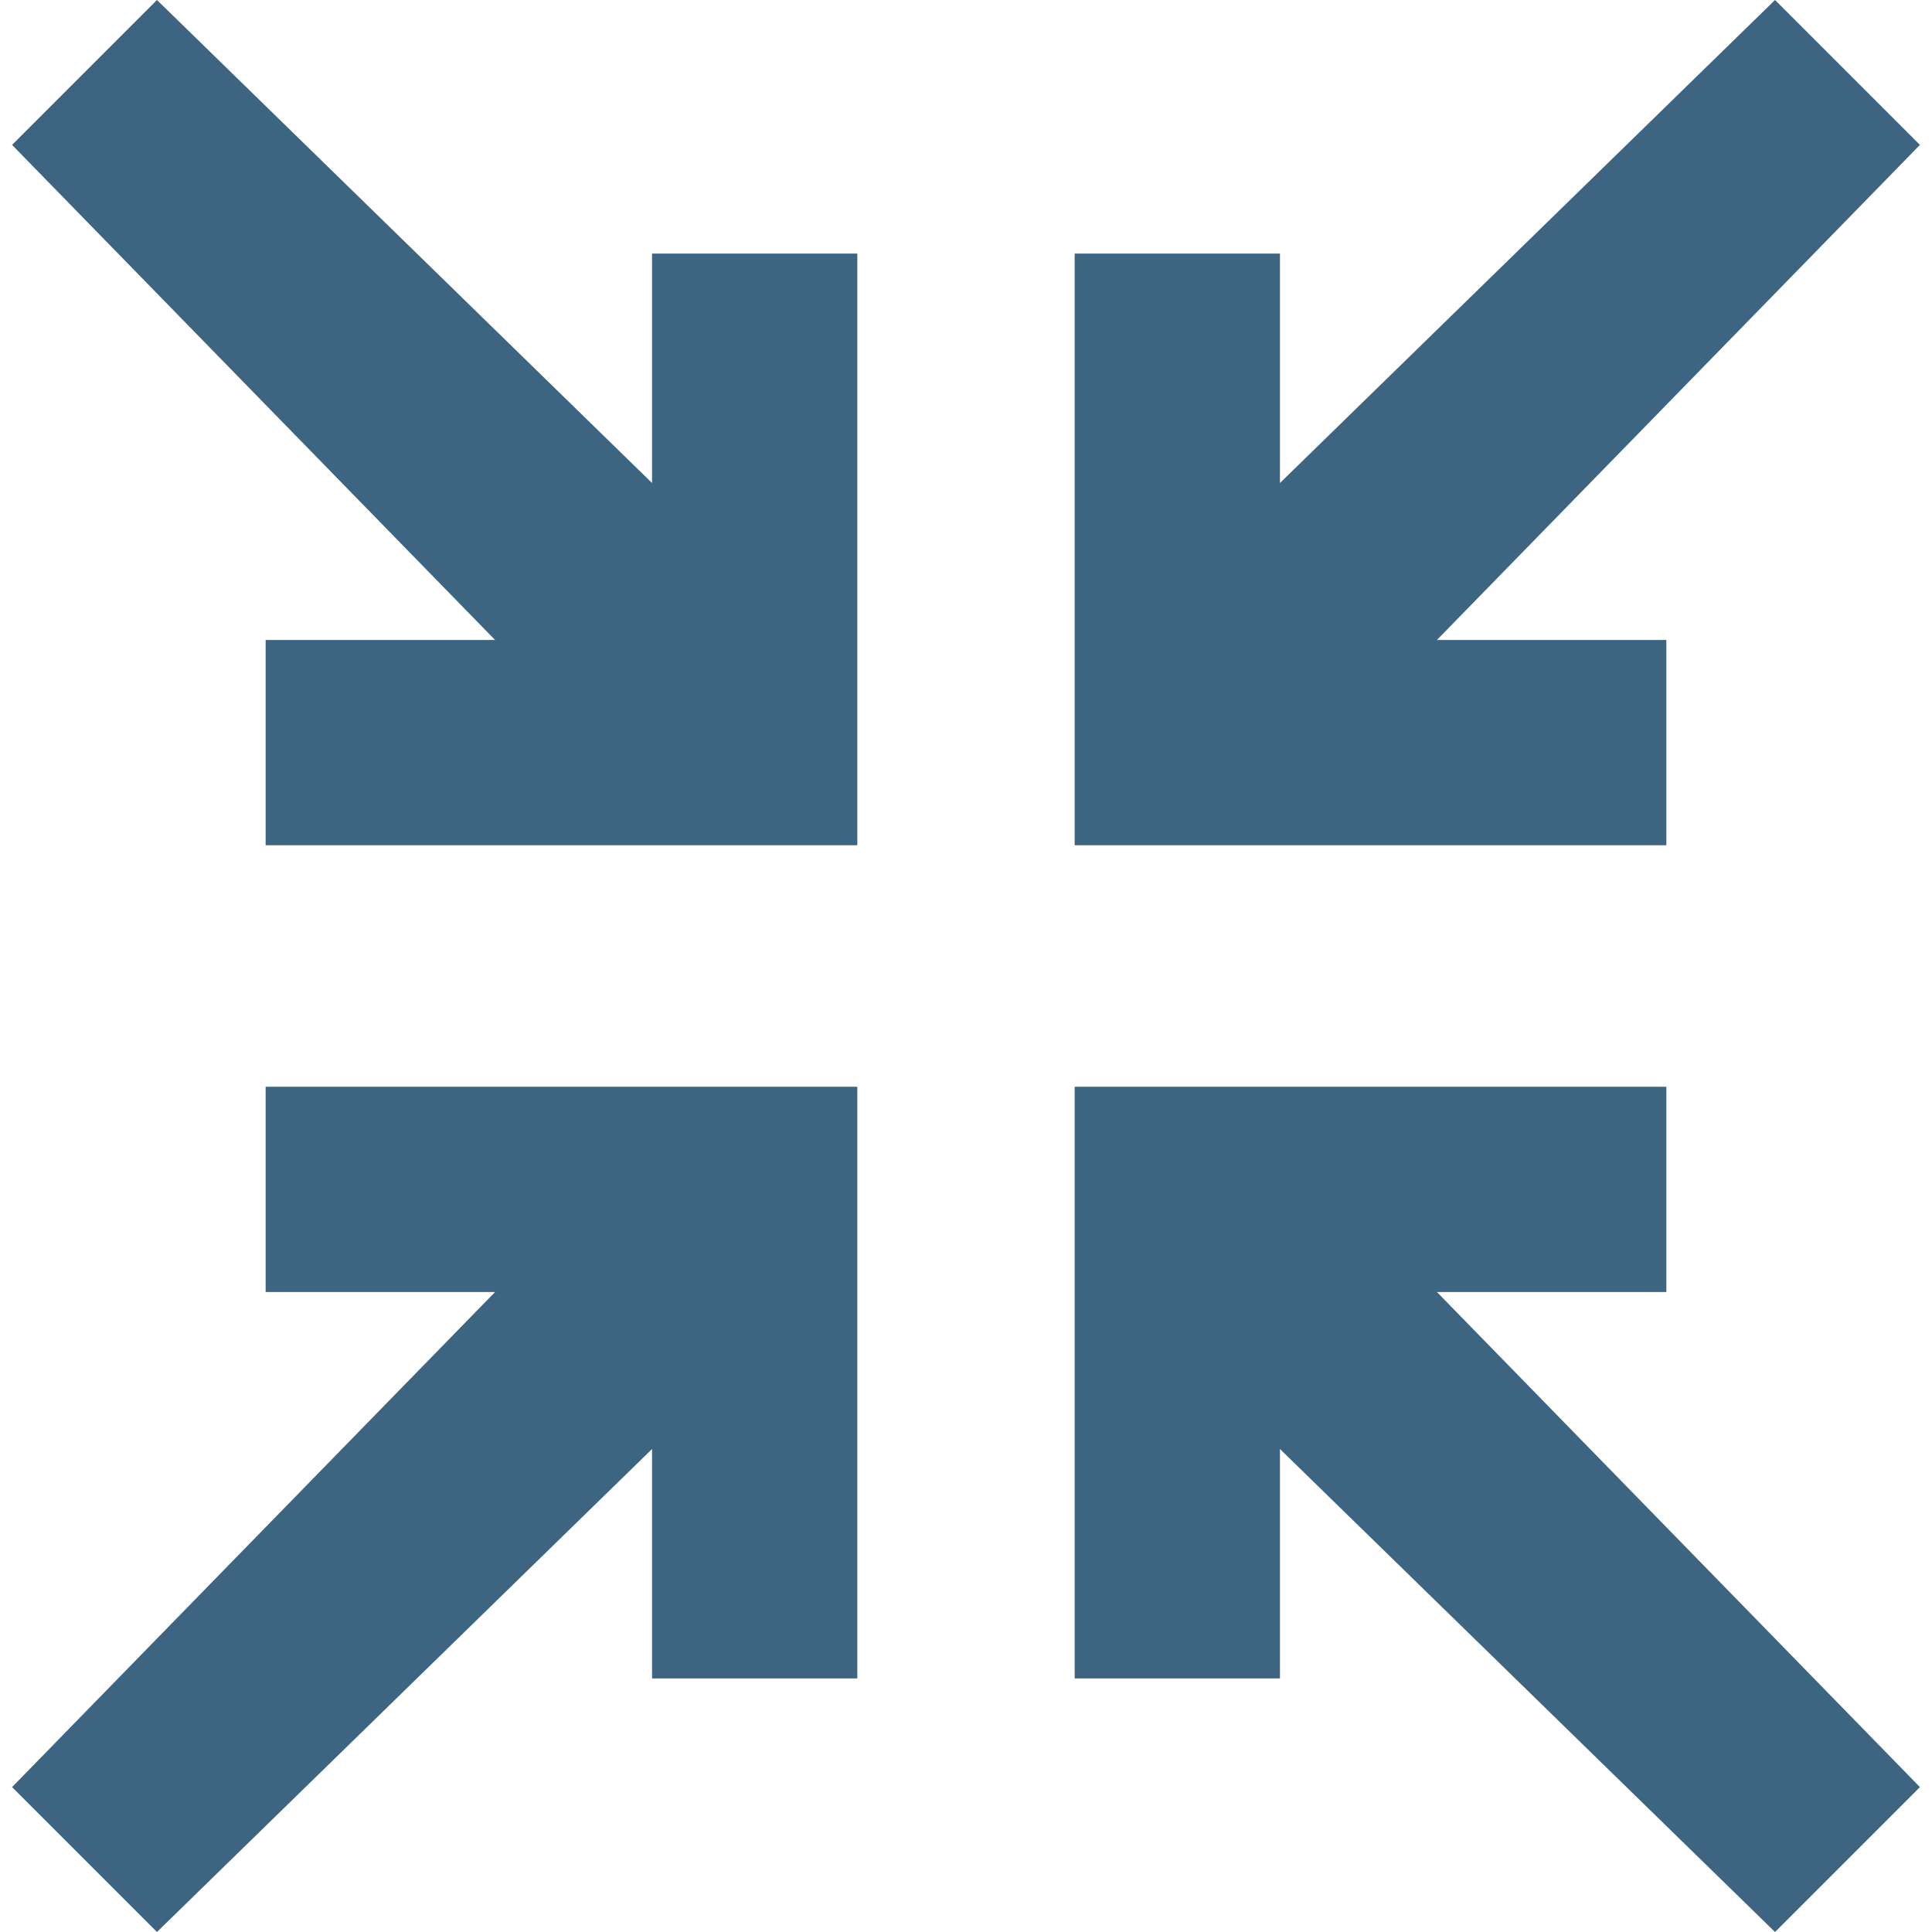
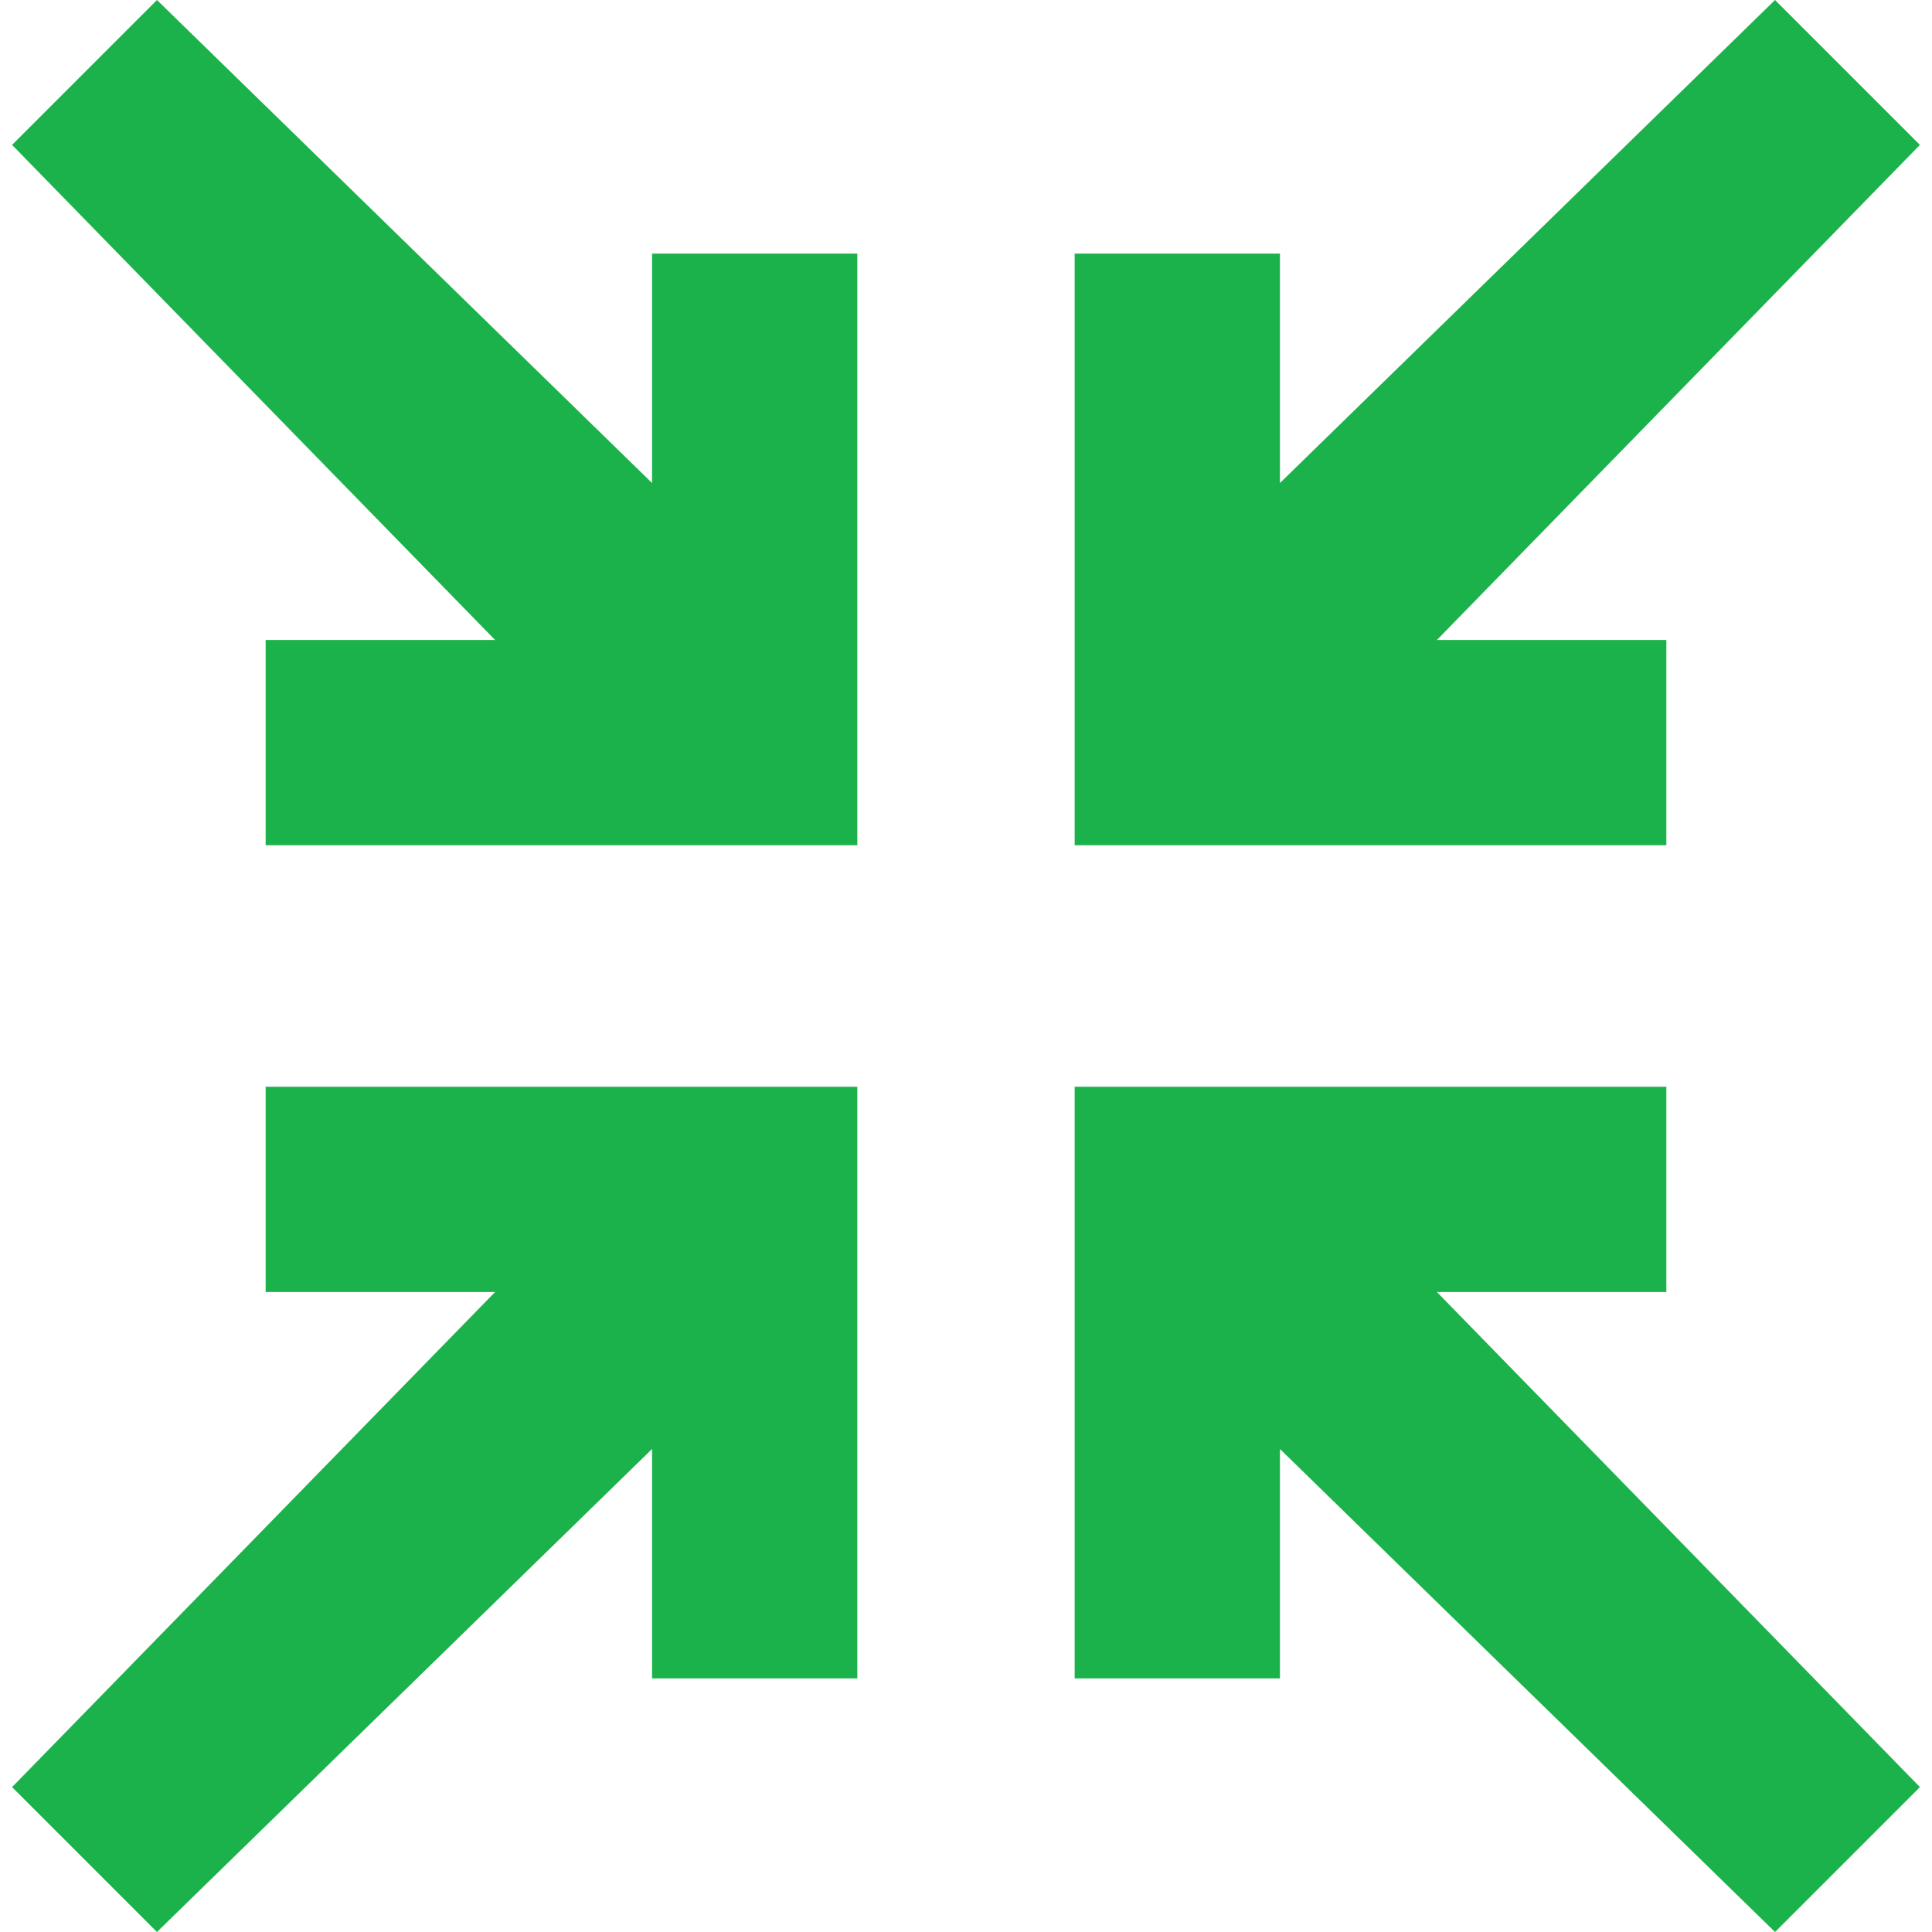
- <svg xmlns="http://www.w3.org/2000/svg" version="1.1" x="0px" y="0px" viewBox="0 0 16 16" enable-background="new 0 0 16 16" xml:space="preserve">
+ <svg xmlns="http://www.w3.org/2000/svg" version="1.1" id="Layer_1" x="0px" y="0px" viewBox="-297 389 16 16" style="enable-background:new -297 389 16 16;" xml:space="preserve">
+   <style type="text/css">
+ 	.st0{fill:none;}
+ 	.st1{fill:#1CB24B;}
+ </style>
  <g id="Layer_2">
    <g id="Layer_2_1_">
-       <rect fill="none" width="16" height="16" />
+       <rect x="-297" y="389" class="st0" width="16" height="16" />
    </g>
  </g>
  <g id="art">
    <g>
-       <polygon fill="#3D6480" points="13.8,10.7 13.8,9 8.9,9 8.9,13.9 10.6,13.9 10.6,12 14.7,16 15.9,14.8 11.9,10.7   " />
-       <polygon fill="#3D6480" points="7.1,13.9 5.4,13.9 5.4,12 1.3,16 0.1,14.8 4.1,10.7 2.2,10.7 2.2,9 7.1,9   " />
-       <polygon fill="#3D6480" points="8.9,7 13.8,7 13.8,5.3 11.9,5.3 15.9,1.2 14.7,0 10.6,4 10.6,2.1 8.9,2.1   " />
-       <polygon fill="#3D6480" points="2.2,7 2.2,5.3 4.1,5.3 0.1,1.2 1.3,0 5.4,4 5.4,2.1 7.1,2.1 7.1,7   " />
+       <polygon class="st1" points="-283.2,399.7 -283.2,398 -288.1,398 -288.1,402.9 -286.4,402.9 -286.4,401 -282.3,405 -281.1,403.8     -285.1,399.7   " />
+       <polygon class="st1" points="-289.9,402.9 -291.6,402.9 -291.6,401 -295.7,405 -296.9,403.8 -292.9,399.7 -294.8,399.7     -294.8,398 -289.9,398   " />
+       <polygon class="st1" points="-288.1,396 -283.2,396 -283.2,394.3 -285.1,394.3 -281.1,390.2 -282.3,389 -286.4,393 -286.4,391.1     -288.1,391.1   " />
+       <polygon class="st1" points="-294.8,396 -294.8,394.3 -292.9,394.3 -296.9,390.2 -295.7,389 -291.6,393 -291.6,391.1     -289.9,391.1 -289.9,396   " />
    </g>
  </g>
</svg>
